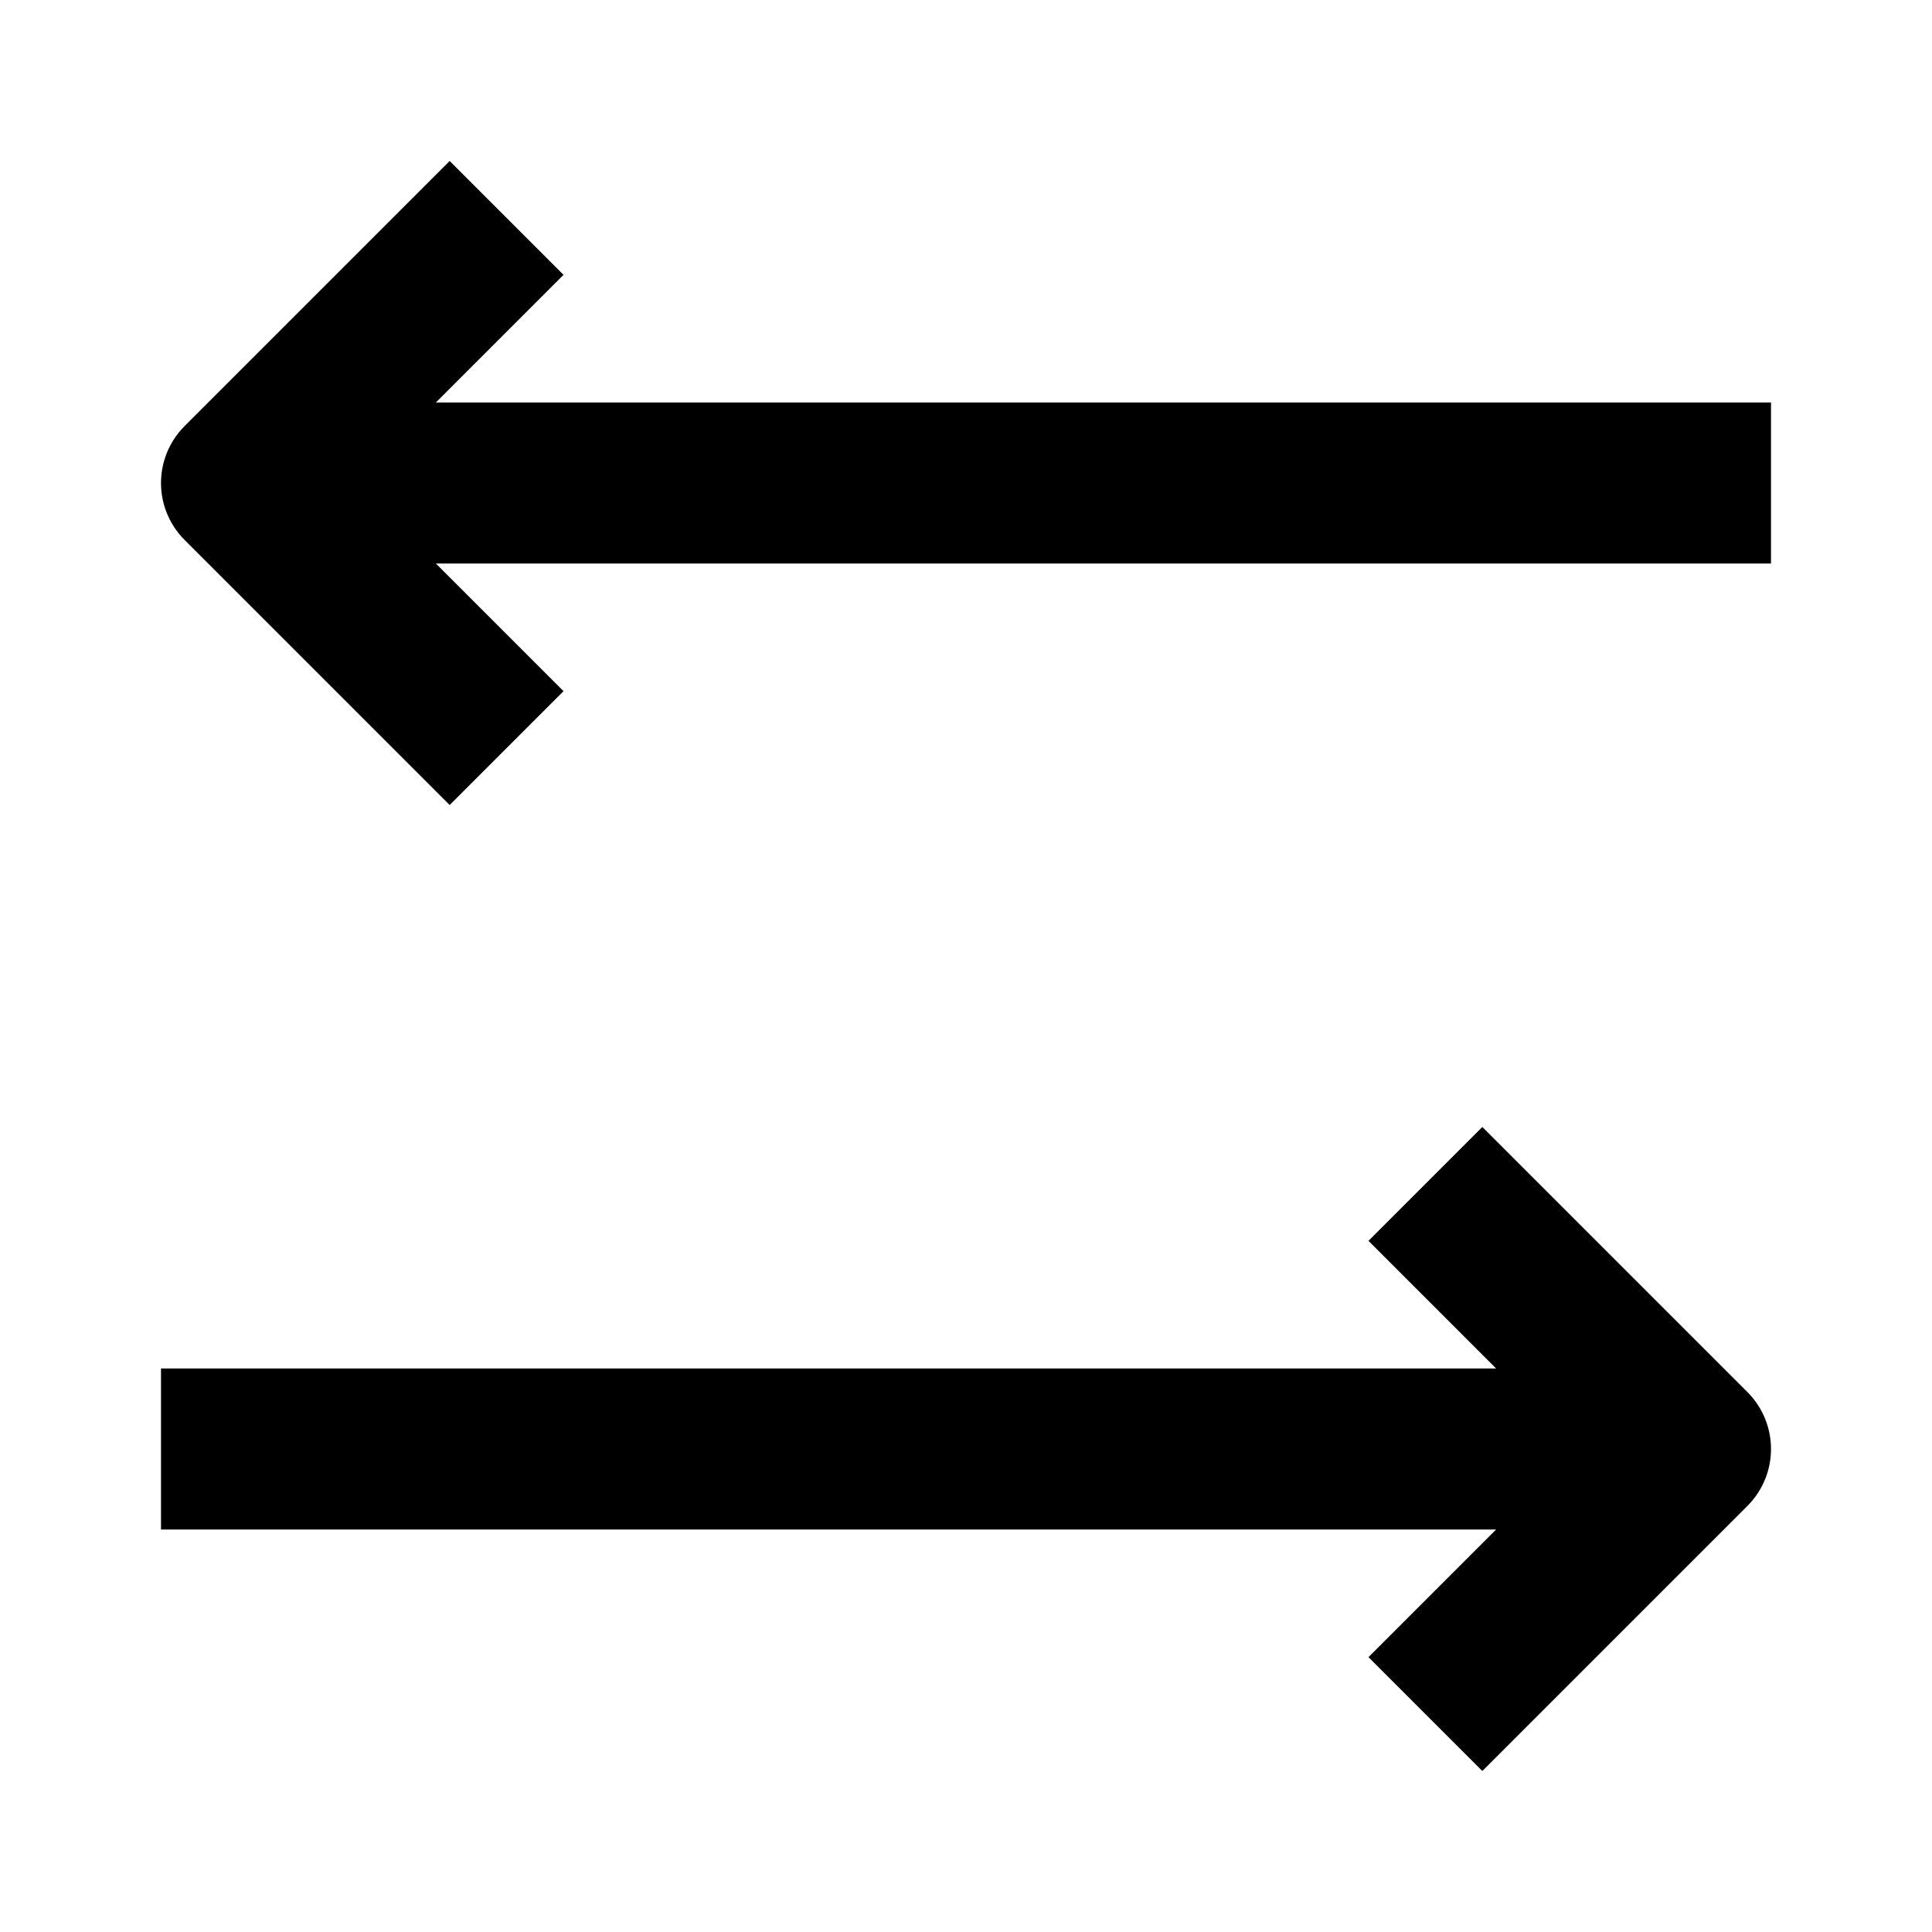
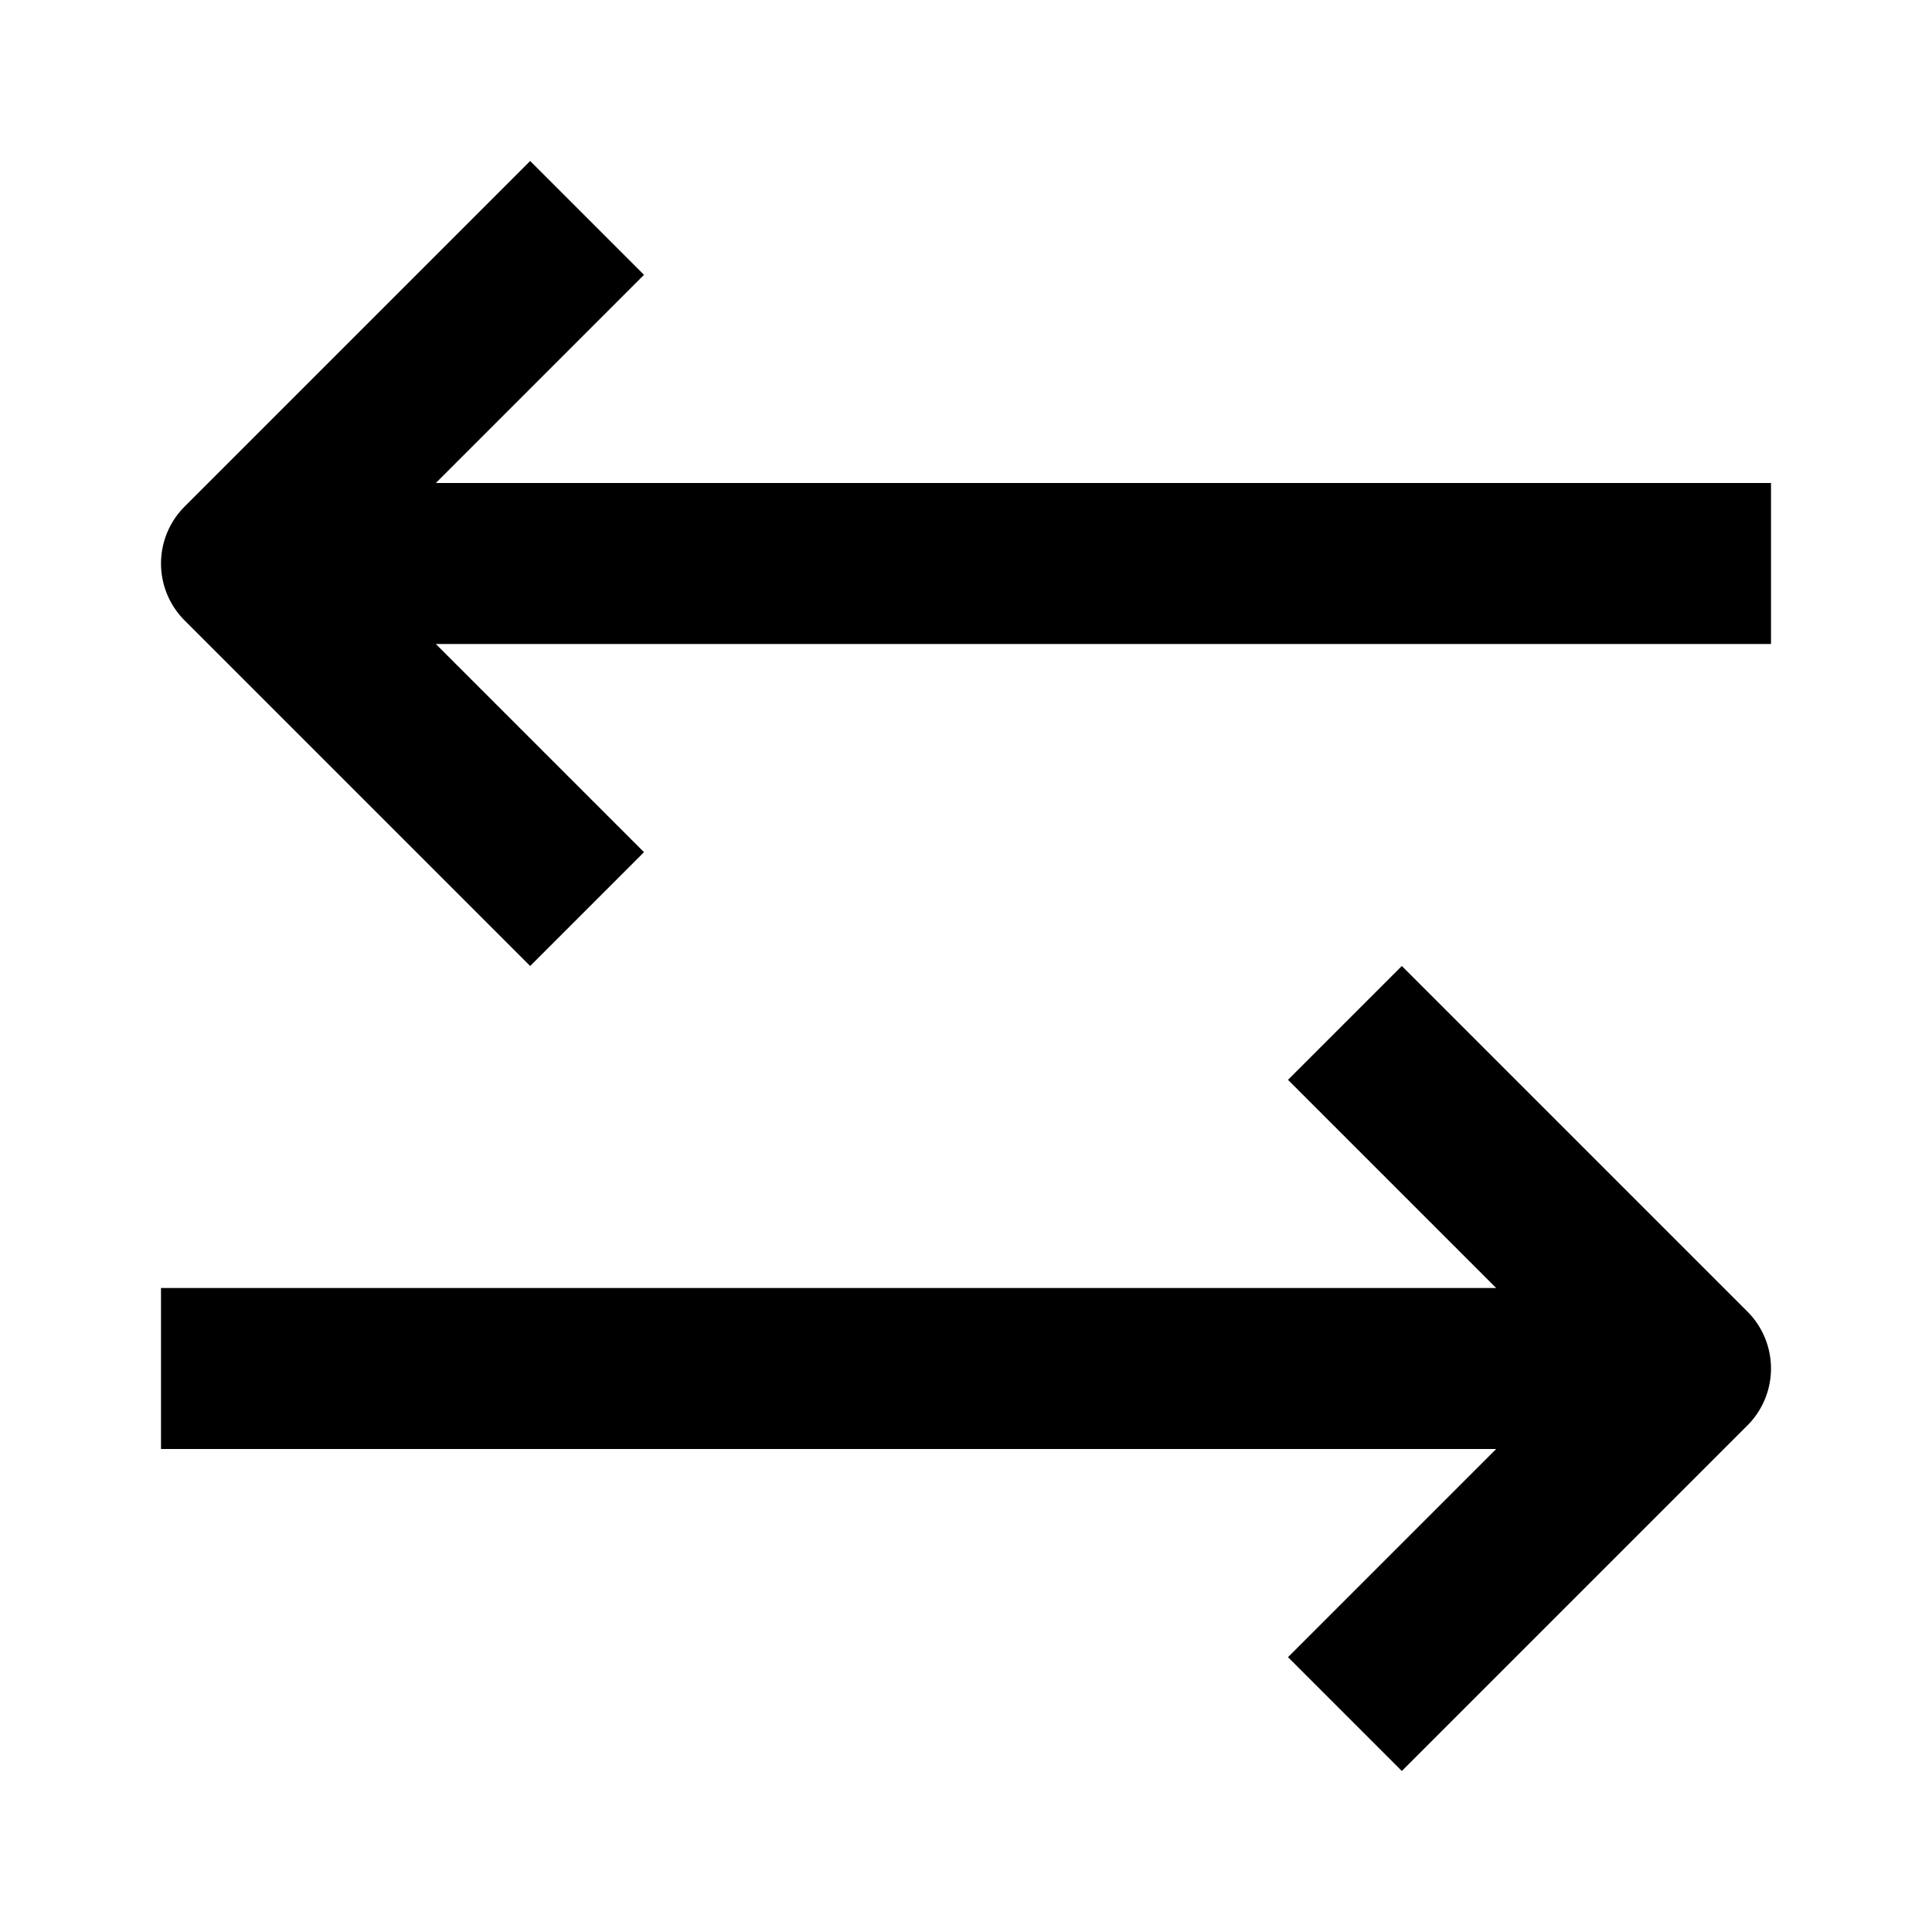
<svg xmlns="http://www.w3.org/2000/svg" width="24" height="24" fill="none" stroke="currentColor" stroke-linejoin="round" stroke-width="2" aria-hidden="true" viewBox="0 0 24 24">
-   <path d="M22 6H3m3.293-3.293L3 6l3.293 3.293M2 18h19m-3.293-3.293L21 18l-3.293 3.293" />
+   <path d="M22 7H3m4.293 4.293L3 7l4.293-4.293M2 17h19m-4.293-4.293L21 17l-4.293 4.293" />
</svg>
